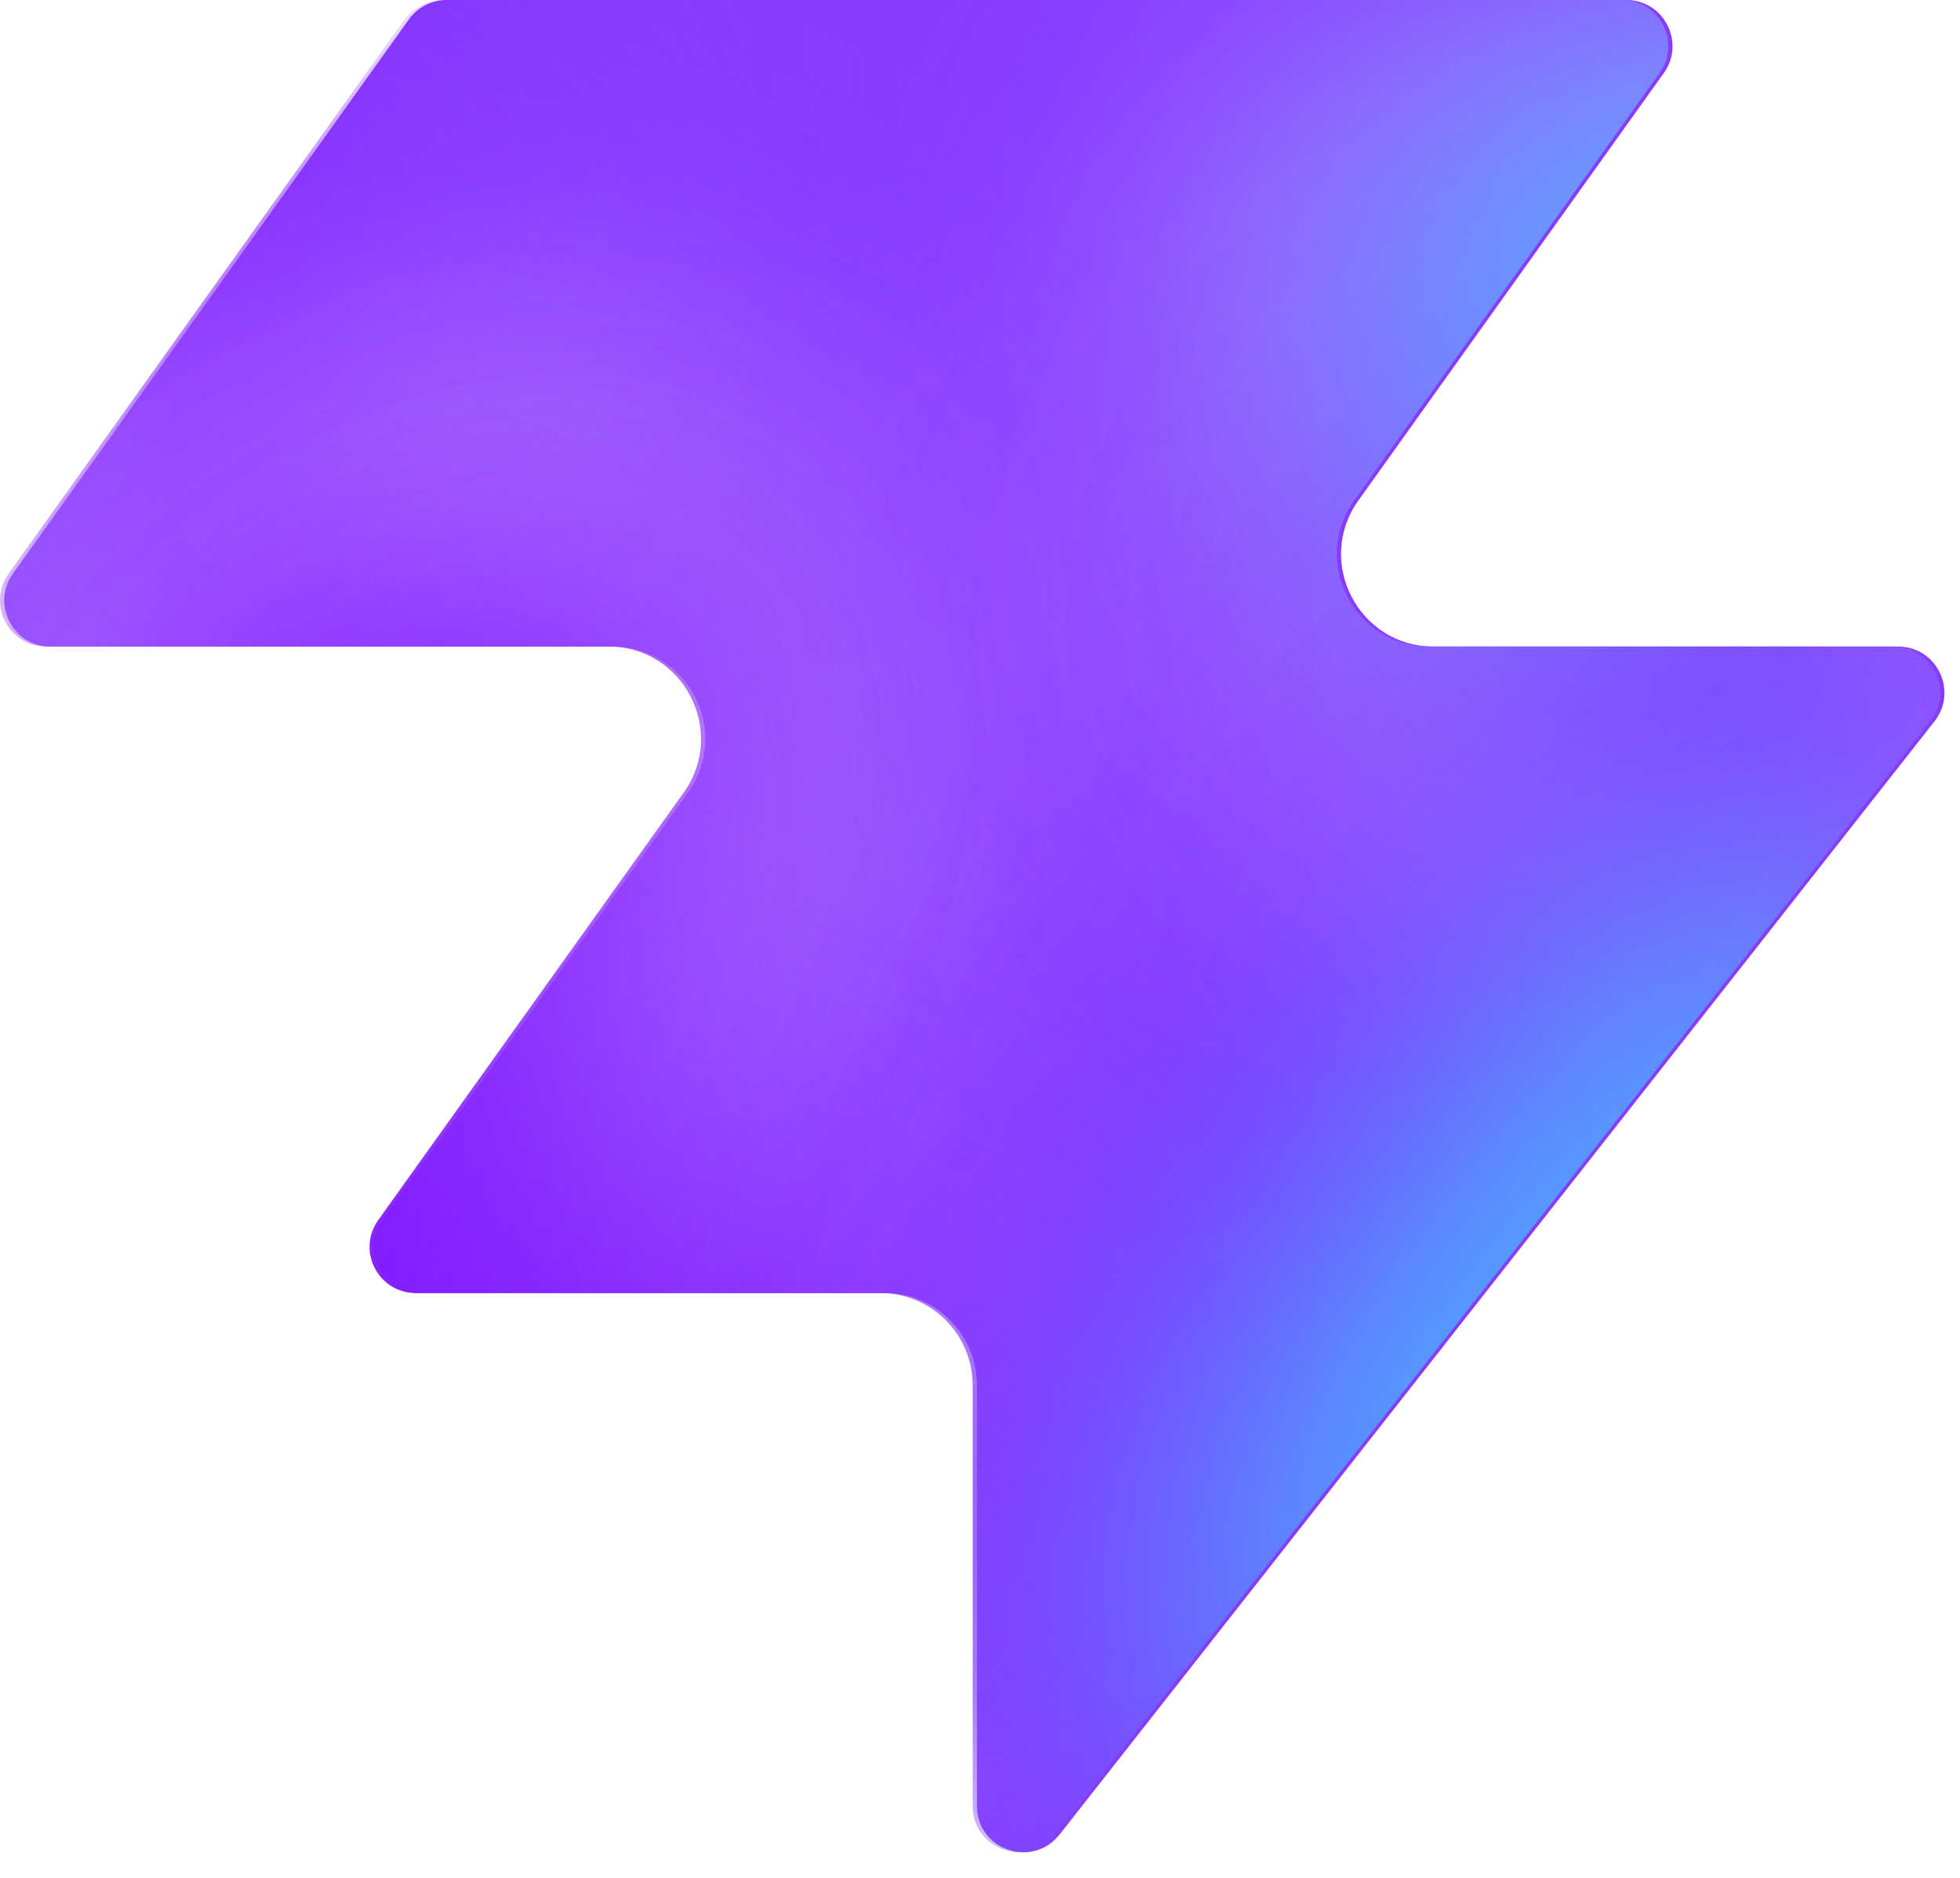
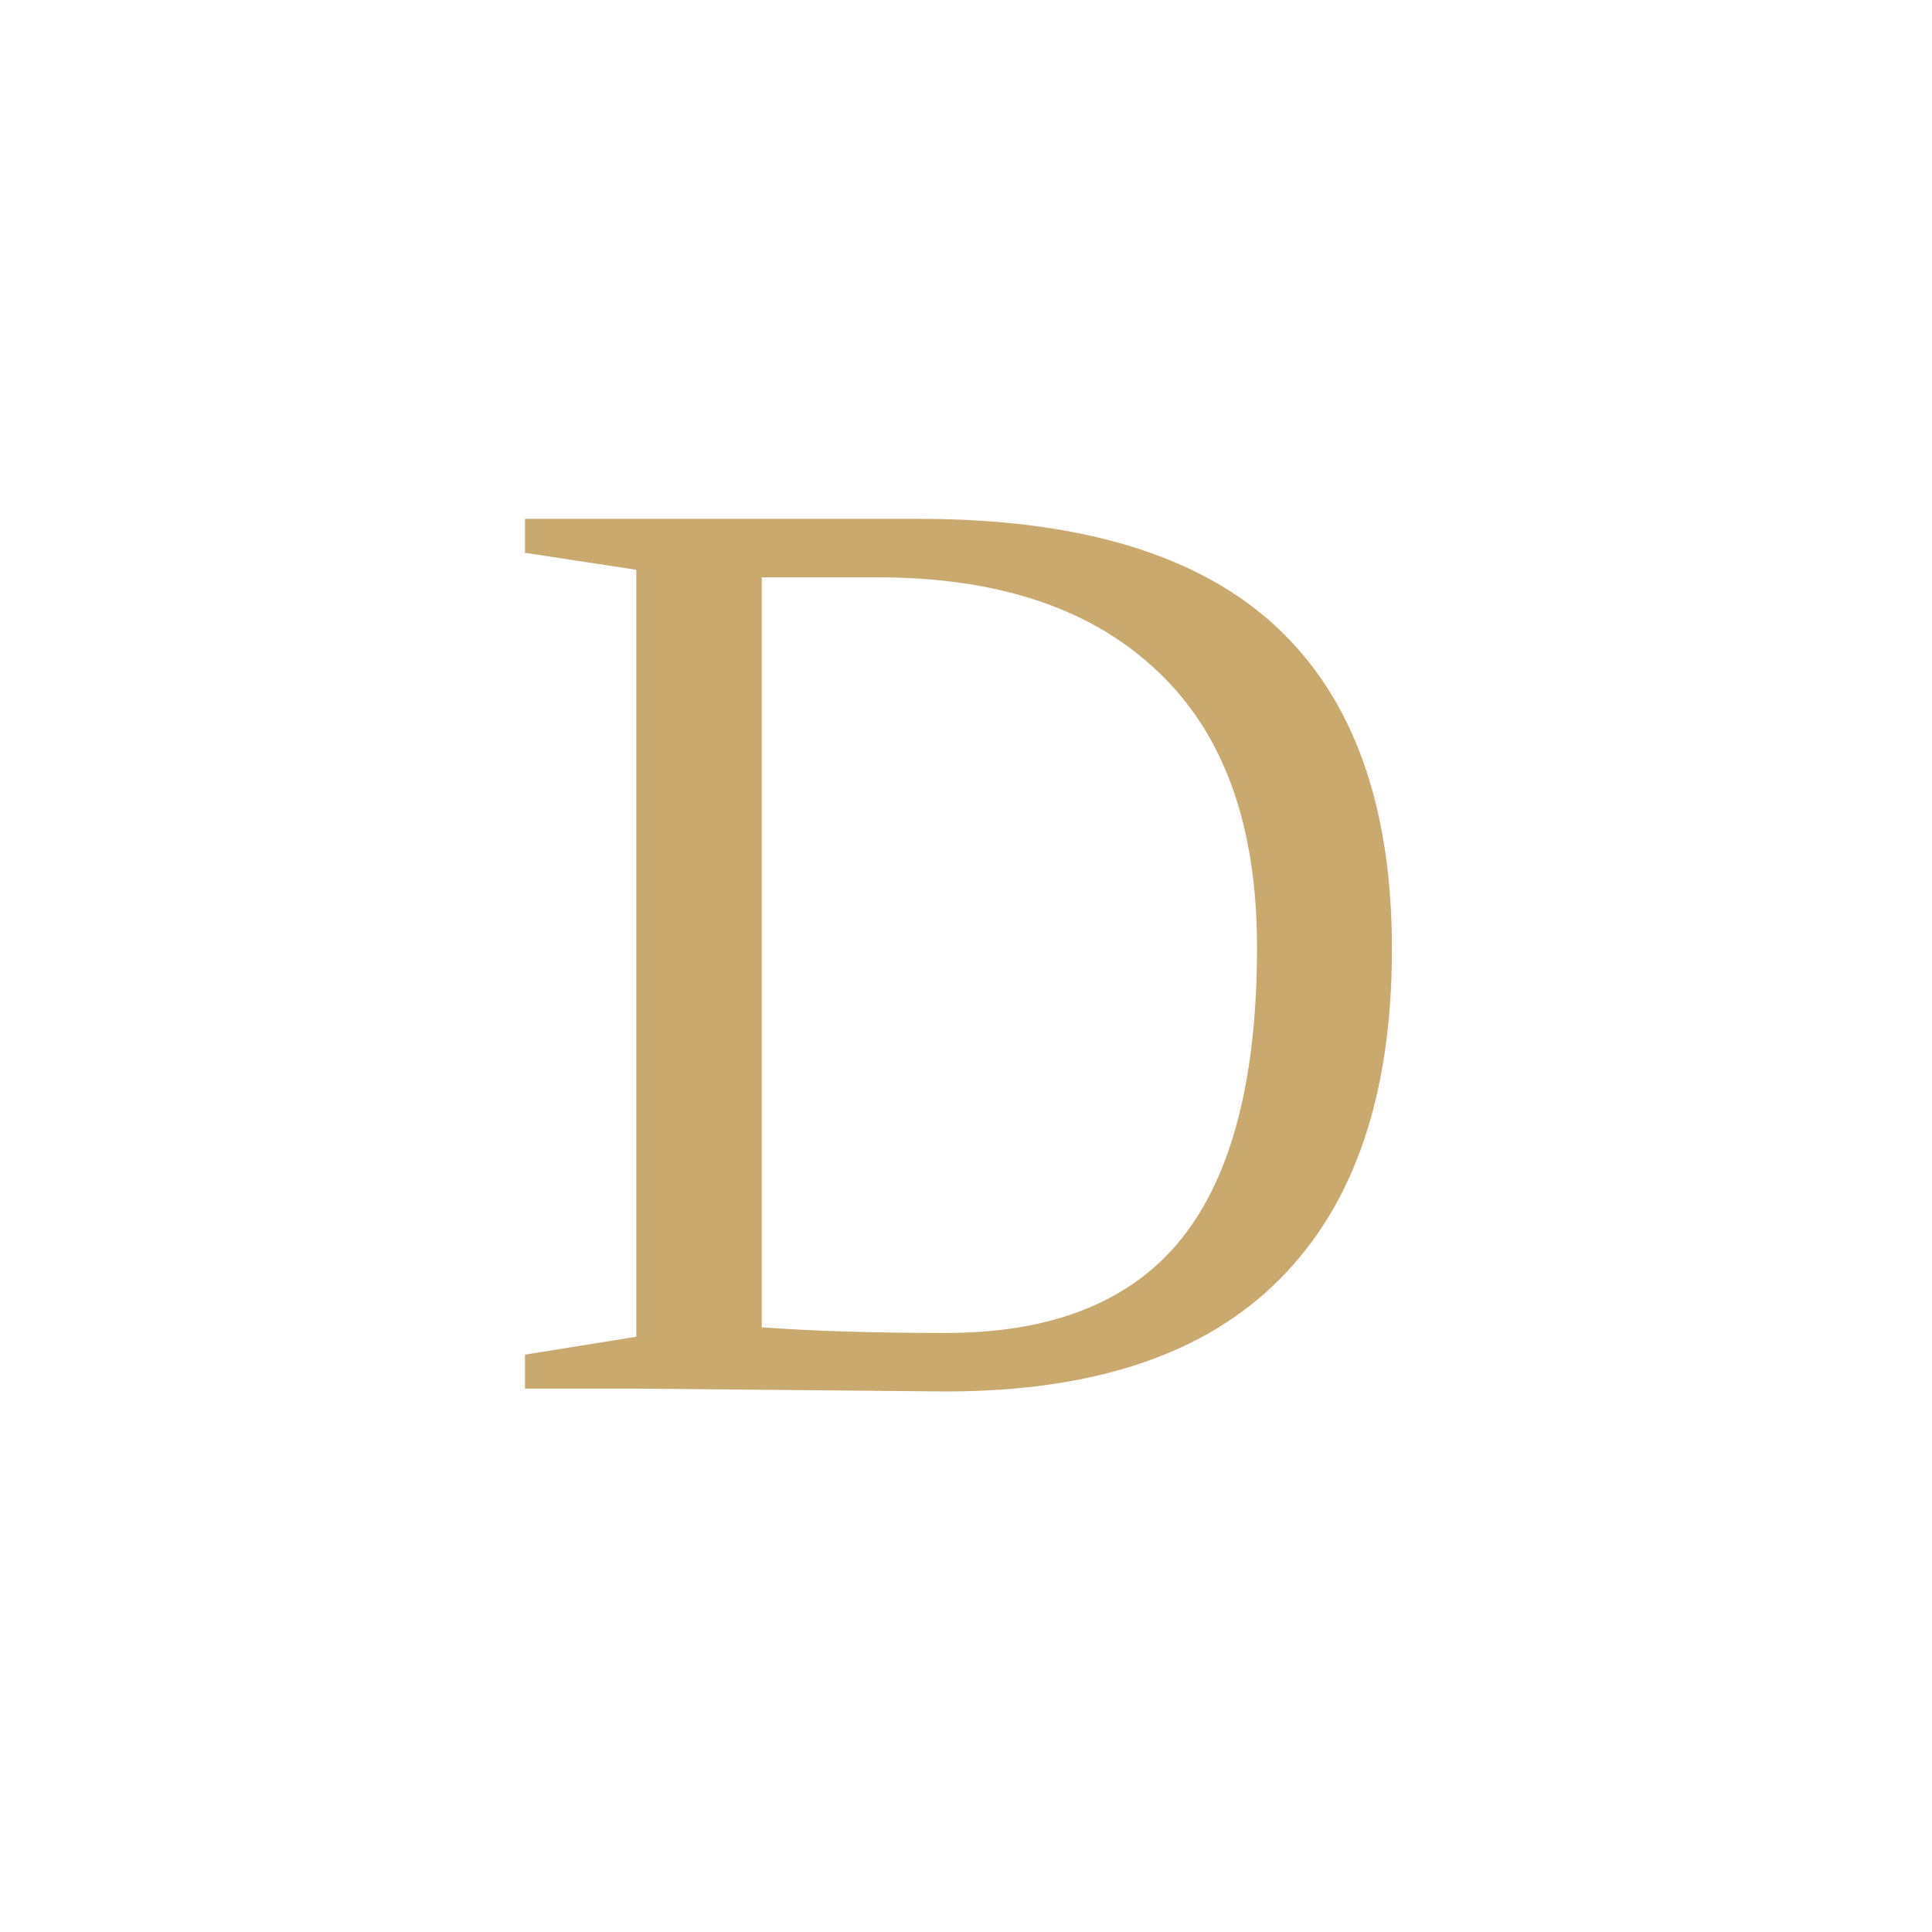
- <svg xmlns="http://www.w3.org/2000/svg" width="48" height="46" fill="none" viewBox="0 0 48 46">
-   <path fill="#863bff" d="M25.946 44.938c-.664.845-2.021.375-2.021-.698V33.937a2.26 2.26 0 0 0-2.262-2.262H10.287c-.92 0-1.456-1.04-.92-1.788l7.48-10.471c1.07-1.497 0-3.578-1.842-3.578H1.237c-.92 0-1.456-1.04-.92-1.788L10.013.474c.214-.297.556-.474.92-.474h28.894c.92 0 1.456 1.04.92 1.788l-7.48 10.471c-1.07 1.498 0 3.579 1.842 3.579h11.377c.943 0 1.473 1.088.89 1.83L25.947 44.94z" style="fill:#863bff;fill:color(display-p3 .525 .23 1);fill-opacity:1" />
-   <mask id="a" width="48" height="46" x="0" y="0" maskUnits="userSpaceOnUse" style="mask-type:alpha">
-     <path fill="#000" d="M25.842 44.938c-.664.844-2.021.375-2.021-.698V33.937a2.26 2.26 0 0 0-2.262-2.262H10.183c-.92 0-1.456-1.04-.92-1.788l7.48-10.471c1.07-1.498 0-3.579-1.842-3.579H1.133c-.92 0-1.456-1.04-.92-1.787L9.91.473c.214-.297.556-.474.92-.474h28.894c.92 0 1.456 1.04.92 1.788l-7.48 10.471c-1.07 1.498 0 3.578 1.842 3.578h11.377c.943 0 1.473 1.088.89 1.832L25.843 44.94z" style="fill:#000;fill-opacity:1" />
-   </mask>
-   <g mask="url(#a)">
-     <g filter="url(#b)">
-       <ellipse cx="5.508" cy="14.704" fill="#ede6ff" rx="5.508" ry="14.704" style="fill:#ede6ff;fill:color(display-p3 .927 .903 1);fill-opacity:1" transform="matrix(.00324 1 1 -.00324 -4.47 31.516)" />
-     </g>
-     <g filter="url(#c)">
-       <ellipse cx="10.399" cy="29.851" fill="#ede6ff" rx="10.399" ry="29.851" style="fill:#ede6ff;fill:color(display-p3 .927 .903 1);fill-opacity:1" transform="matrix(.00324 1 1 -.00324 -39.328 7.883)" />
-     </g>
-     <g filter="url(#d)">
-       <ellipse cx="5.508" cy="30.487" fill="#7e14ff" rx="5.508" ry="30.487" style="fill:#7e14ff;fill:color(display-p3 .492 .077 1);fill-opacity:1" transform="rotate(89.814 -25.913 -14.639)scale(1 -1)" />
-     </g>
-     <g filter="url(#e)">
-       <ellipse cx="5.508" cy="30.599" fill="#7e14ff" rx="5.508" ry="30.599" style="fill:#7e14ff;fill:color(display-p3 .492 .077 1);fill-opacity:1" transform="rotate(89.814 -32.644 -3.334)scale(1 -1)" />
-     </g>
-     <g filter="url(#f)">
-       <ellipse cx="5.508" cy="30.599" fill="#7e14ff" rx="5.508" ry="30.599" style="fill:#7e14ff;fill:color(display-p3 .492 .077 1);fill-opacity:1" transform="matrix(.00324 1 1 -.00324 -34.34 30.47)" />
-     </g>
-     <g filter="url(#g)">
-       <ellipse cx="14.072" cy="22.078" fill="#ede6ff" rx="14.072" ry="22.078" style="fill:#ede6ff;fill:color(display-p3 .927 .903 1);fill-opacity:1" transform="rotate(93.35 24.506 48.493)scale(-1 1)" />
-     </g>
-     <g filter="url(#h)">
-       <ellipse cx="3.47" cy="21.501" fill="#7e14ff" rx="3.47" ry="21.501" style="fill:#7e14ff;fill:color(display-p3 .492 .077 1);fill-opacity:1" transform="rotate(89.009 28.708 47.59)scale(-1 1)" />
-     </g>
-     <g filter="url(#i)">
-       <ellipse cx="3.47" cy="21.501" fill="#7e14ff" rx="3.47" ry="21.501" style="fill:#7e14ff;fill:color(display-p3 .492 .077 1);fill-opacity:1" transform="rotate(89.009 28.708 47.59)scale(-1 1)" />
-     </g>
-     <g filter="url(#j)">
-       <ellipse cx=".387" cy="8.972" fill="#7e14ff" rx="4.407" ry="29.108" style="fill:#7e14ff;fill:color(display-p3 .492 .077 1);fill-opacity:1" transform="rotate(39.51 .387 8.972)" />
-     </g>
-     <g filter="url(#k)">
-       <ellipse cx="47.523" cy="-6.092" fill="#7e14ff" rx="4.407" ry="29.108" style="fill:#7e14ff;fill:color(display-p3 .492 .077 1);fill-opacity:1" transform="rotate(37.892 47.523 -6.092)" />
-     </g>
-     <g filter="url(#l)">
-       <ellipse cx="41.412" cy="6.333" fill="#47bfff" rx="5.971" ry="9.665" style="fill:#47bfff;fill:color(display-p3 .28 .748 1);fill-opacity:1" transform="rotate(37.892 41.412 6.333)" />
-     </g>
-     <g filter="url(#m)">
-       <ellipse cx="-1.879" cy="38.332" fill="#7e14ff" rx="4.407" ry="29.108" style="fill:#7e14ff;fill:color(display-p3 .492 .077 1);fill-opacity:1" transform="rotate(37.892 -1.88 38.332)" />
-     </g>
-     <g filter="url(#n)">
-       <ellipse cx="-1.879" cy="38.332" fill="#7e14ff" rx="4.407" ry="29.108" style="fill:#7e14ff;fill:color(display-p3 .492 .077 1);fill-opacity:1" transform="rotate(37.892 -1.88 38.332)" />
-     </g>
-     <g filter="url(#o)">
-       <ellipse cx="35.651" cy="29.907" fill="#7e14ff" rx="4.407" ry="29.108" style="fill:#7e14ff;fill:color(display-p3 .492 .077 1);fill-opacity:1" transform="rotate(37.892 35.651 29.907)" />
-     </g>
-     <g filter="url(#p)">
-       <ellipse cx="38.418" cy="32.4" fill="#47bfff" rx="5.971" ry="15.297" style="fill:#47bfff;fill:color(display-p3 .28 .748 1);fill-opacity:1" transform="rotate(37.892 38.418 32.4)" />
-     </g>
-   </g>
-   <defs>
-     <filter id="b" width="60.045" height="41.654" x="-19.77" y="16.149" color-interpolation-filters="sRGB" filterUnits="userSpaceOnUse">
-       <feFlood flood-opacity="0" result="BackgroundImageFix" />
-       <feBlend in="SourceGraphic" in2="BackgroundImageFix" result="shape" />
-       <feGaussianBlur result="effect1_foregroundBlur_2002_17158" stdDeviation="7.659" />
-     </filter>
-     <filter id="c" width="90.34" height="51.437" x="-54.613" y="-7.533" color-interpolation-filters="sRGB" filterUnits="userSpaceOnUse">
-       <feFlood flood-opacity="0" result="BackgroundImageFix" />
-       <feBlend in="SourceGraphic" in2="BackgroundImageFix" result="shape" />
-       <feGaussianBlur result="effect1_foregroundBlur_2002_17158" stdDeviation="7.659" />
-     </filter>
-     <filter id="d" width="79.355" height="29.4" x="-49.64" y="2.03" color-interpolation-filters="sRGB" filterUnits="userSpaceOnUse">
-       <feFlood flood-opacity="0" result="BackgroundImageFix" />
-       <feBlend in="SourceGraphic" in2="BackgroundImageFix" result="shape" />
-       <feGaussianBlur result="effect1_foregroundBlur_2002_17158" stdDeviation="4.596" />
-     </filter>
-     <filter id="e" width="79.579" height="29.4" x="-45.045" y="20.029" color-interpolation-filters="sRGB" filterUnits="userSpaceOnUse">
-       <feFlood flood-opacity="0" result="BackgroundImageFix" />
-       <feBlend in="SourceGraphic" in2="BackgroundImageFix" result="shape" />
-       <feGaussianBlur result="effect1_foregroundBlur_2002_17158" stdDeviation="4.596" />
-     </filter>
-     <filter id="f" width="79.579" height="29.4" x="-43.513" y="21.178" color-interpolation-filters="sRGB" filterUnits="userSpaceOnUse">
-       <feFlood flood-opacity="0" result="BackgroundImageFix" />
-       <feBlend in="SourceGraphic" in2="BackgroundImageFix" result="shape" />
-       <feGaussianBlur result="effect1_foregroundBlur_2002_17158" stdDeviation="4.596" />
-     </filter>
-     <filter id="g" width="74.749" height="58.852" x="15.756" y="-17.901" color-interpolation-filters="sRGB" filterUnits="userSpaceOnUse">
-       <feFlood flood-opacity="0" result="BackgroundImageFix" />
-       <feBlend in="SourceGraphic" in2="BackgroundImageFix" result="shape" />
-       <feGaussianBlur result="effect1_foregroundBlur_2002_17158" stdDeviation="7.659" />
-     </filter>
-     <filter id="h" width="61.377" height="25.362" x="23.548" y="2.284" color-interpolation-filters="sRGB" filterUnits="userSpaceOnUse">
-       <feFlood flood-opacity="0" result="BackgroundImageFix" />
-       <feBlend in="SourceGraphic" in2="BackgroundImageFix" result="shape" />
-       <feGaussianBlur result="effect1_foregroundBlur_2002_17158" stdDeviation="4.596" />
-     </filter>
-     <filter id="i" width="61.377" height="25.362" x="23.548" y="2.284" color-interpolation-filters="sRGB" filterUnits="userSpaceOnUse">
-       <feFlood flood-opacity="0" result="BackgroundImageFix" />
-       <feBlend in="SourceGraphic" in2="BackgroundImageFix" result="shape" />
-       <feGaussianBlur result="effect1_foregroundBlur_2002_17158" stdDeviation="4.596" />
-     </filter>
-     <filter id="j" width="56.045" height="63.649" x="-27.636" y="-22.853" color-interpolation-filters="sRGB" filterUnits="userSpaceOnUse">
-       <feFlood flood-opacity="0" result="BackgroundImageFix" />
-       <feBlend in="SourceGraphic" in2="BackgroundImageFix" result="shape" />
-       <feGaussianBlur result="effect1_foregroundBlur_2002_17158" stdDeviation="4.596" />
-     </filter>
-     <filter id="k" width="54.814" height="64.646" x="20.116" y="-38.415" color-interpolation-filters="sRGB" filterUnits="userSpaceOnUse">
-       <feFlood flood-opacity="0" result="BackgroundImageFix" />
-       <feBlend in="SourceGraphic" in2="BackgroundImageFix" result="shape" />
-       <feGaussianBlur result="effect1_foregroundBlur_2002_17158" stdDeviation="4.596" />
-     </filter>
-     <filter id="l" width="33.541" height="35.313" x="24.641" y="-11.323" color-interpolation-filters="sRGB" filterUnits="userSpaceOnUse">
-       <feFlood flood-opacity="0" result="BackgroundImageFix" />
-       <feBlend in="SourceGraphic" in2="BackgroundImageFix" result="shape" />
-       <feGaussianBlur result="effect1_foregroundBlur_2002_17158" stdDeviation="4.596" />
-     </filter>
-     <filter id="m" width="54.814" height="64.646" x="-29.286" y="6.009" color-interpolation-filters="sRGB" filterUnits="userSpaceOnUse">
-       <feFlood flood-opacity="0" result="BackgroundImageFix" />
-       <feBlend in="SourceGraphic" in2="BackgroundImageFix" result="shape" />
-       <feGaussianBlur result="effect1_foregroundBlur_2002_17158" stdDeviation="4.596" />
-     </filter>
-     <filter id="n" width="54.814" height="64.646" x="-29.286" y="6.009" color-interpolation-filters="sRGB" filterUnits="userSpaceOnUse">
-       <feFlood flood-opacity="0" result="BackgroundImageFix" />
-       <feBlend in="SourceGraphic" in2="BackgroundImageFix" result="shape" />
-       <feGaussianBlur result="effect1_foregroundBlur_2002_17158" stdDeviation="4.596" />
-     </filter>
-     <filter id="o" width="54.814" height="64.646" x="8.244" y="-2.416" color-interpolation-filters="sRGB" filterUnits="userSpaceOnUse">
-       <feFlood flood-opacity="0" result="BackgroundImageFix" />
-       <feBlend in="SourceGraphic" in2="BackgroundImageFix" result="shape" />
-       <feGaussianBlur result="effect1_foregroundBlur_2002_17158" stdDeviation="4.596" />
-     </filter>
-     <filter id="p" width="39.409" height="43.623" x="18.713" y="10.588" color-interpolation-filters="sRGB" filterUnits="userSpaceOnUse">
-       <feFlood flood-opacity="0" result="BackgroundImageFix" />
-       <feBlend in="SourceGraphic" in2="BackgroundImageFix" result="shape" />
-       <feGaussianBlur result="effect1_foregroundBlur_2002_17158" stdDeviation="4.596" />
-     </filter>
-   </defs>
+ <svg xmlns="http://www.w3.org/2000/svg" width="32" height="32" viewBox="0 0 32 32" fill="none">
+   <text x="16" y="23" font-family="Georgia, 'Times New Roman', serif" font-size="22" font-weight="400" fill="#c9a96e" text-anchor="middle" letter-spacing="1">D</text>
</svg>
